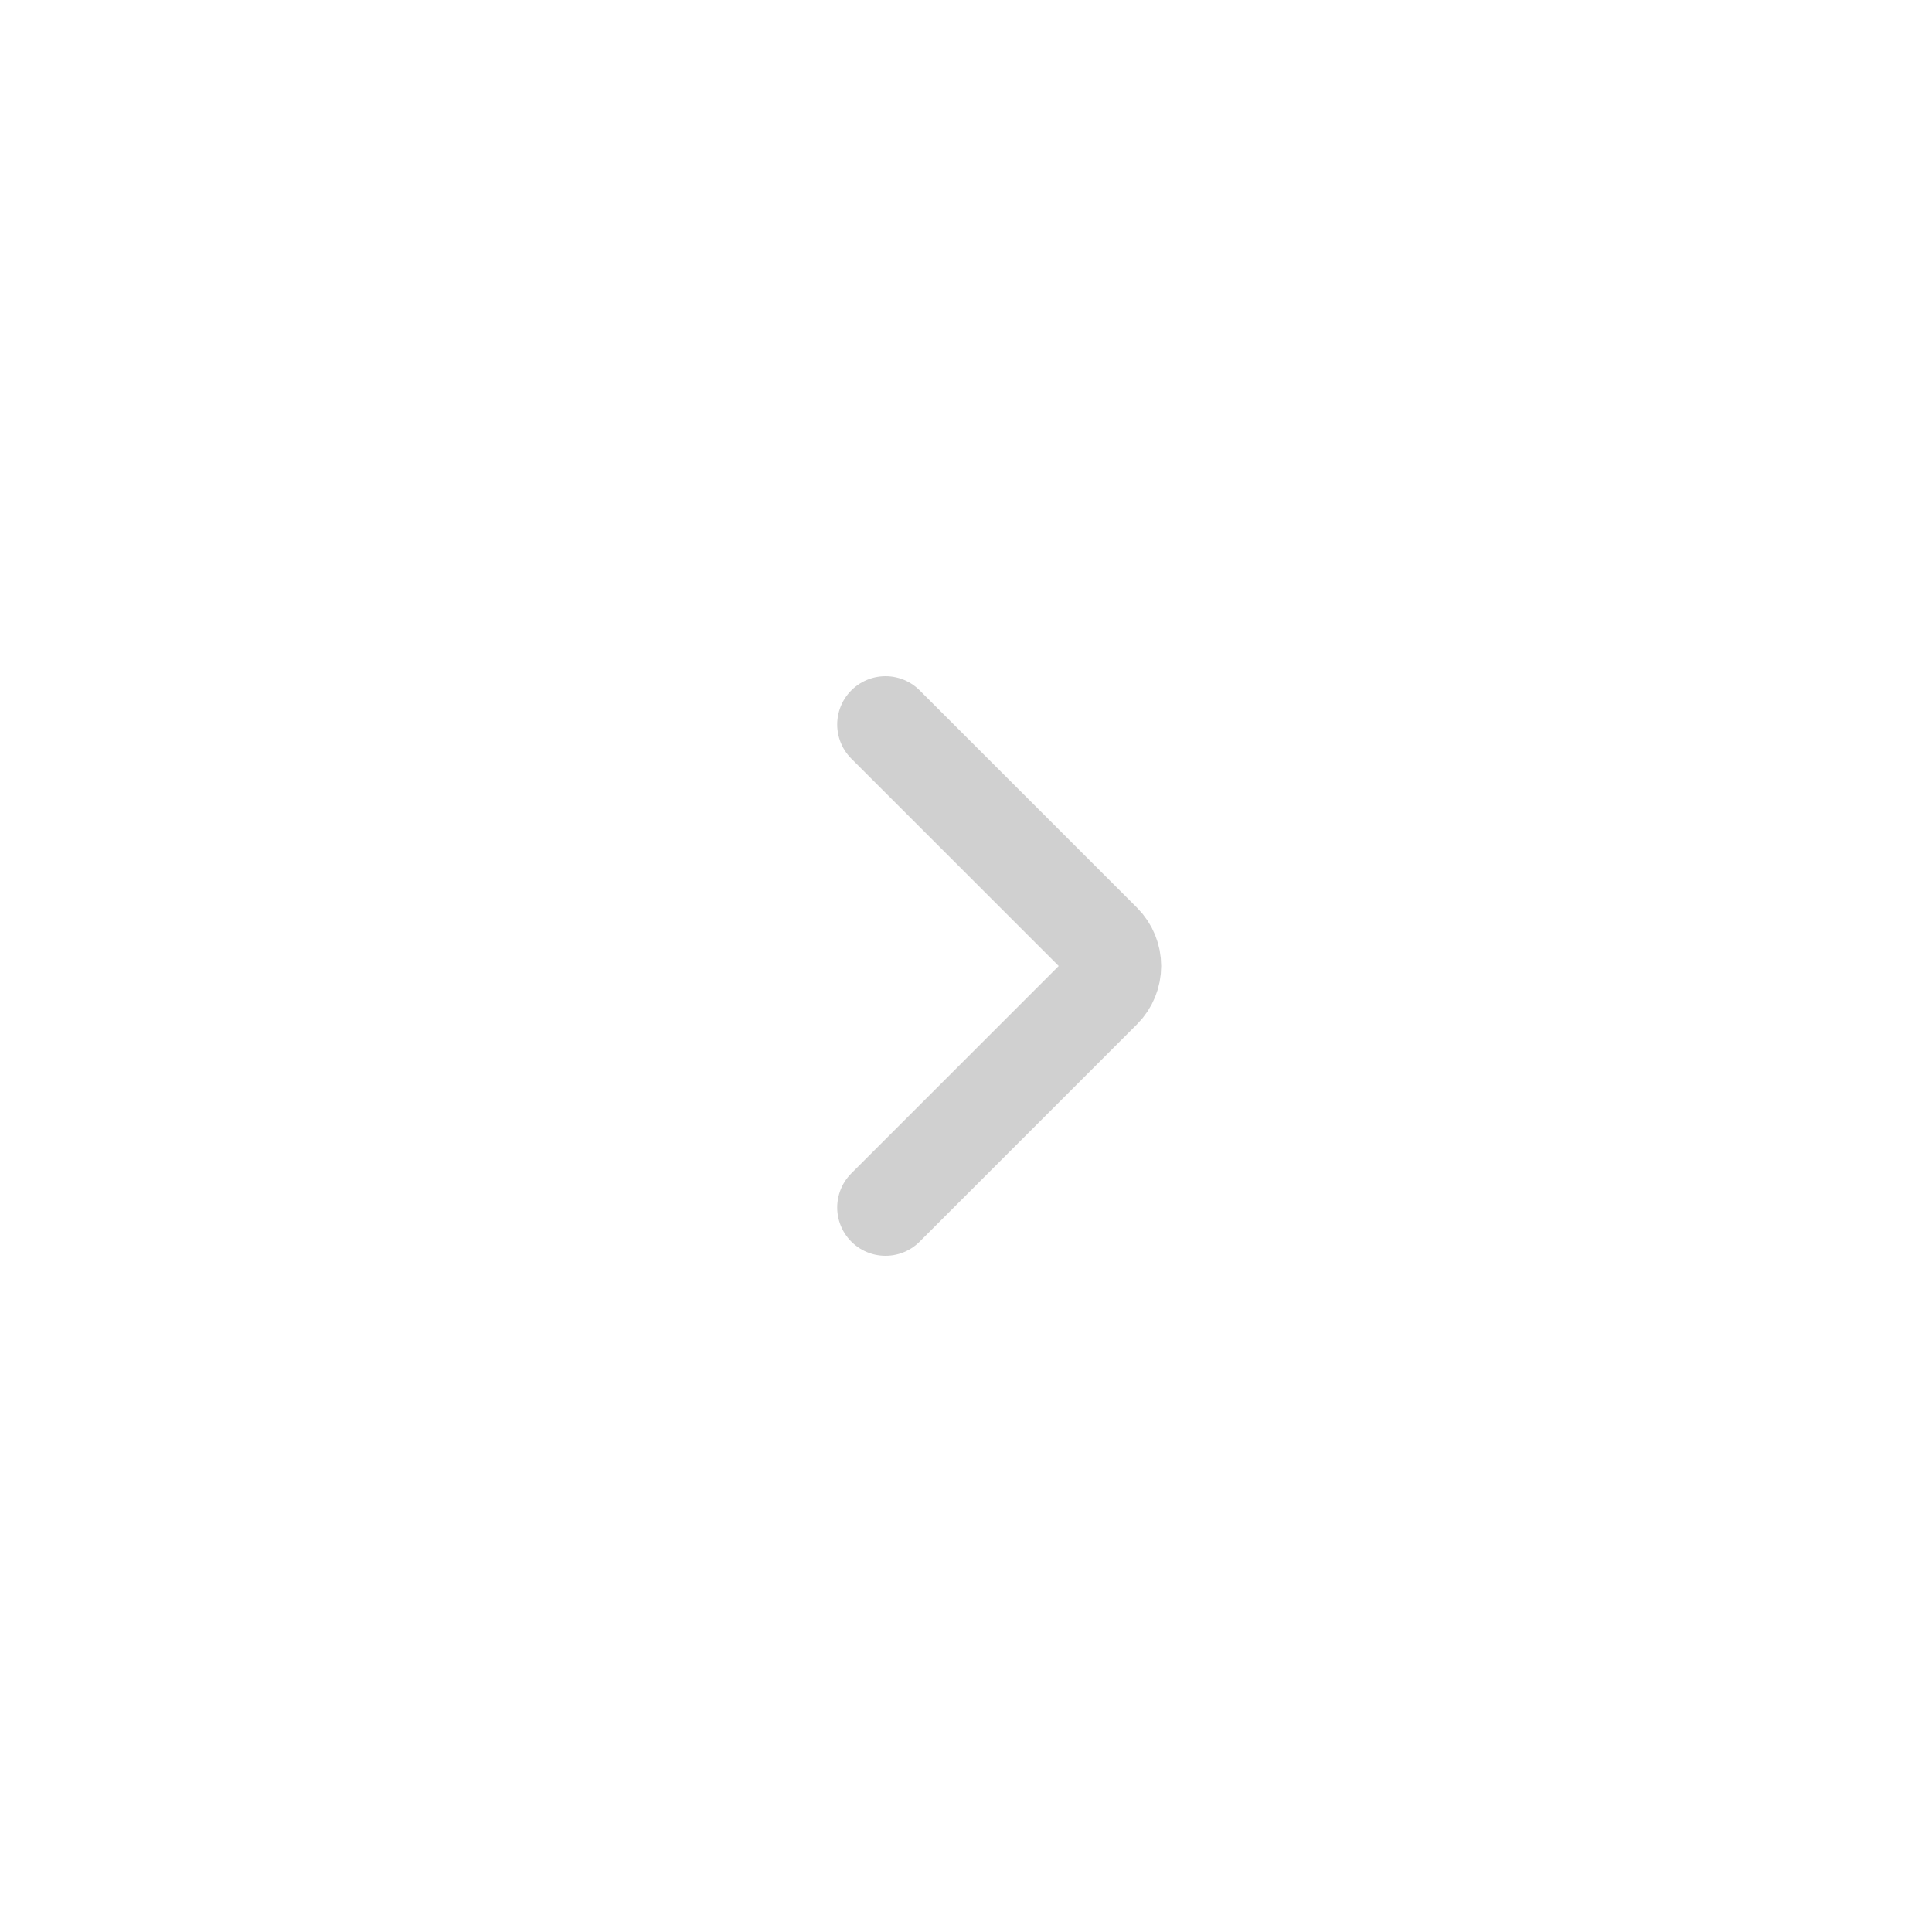
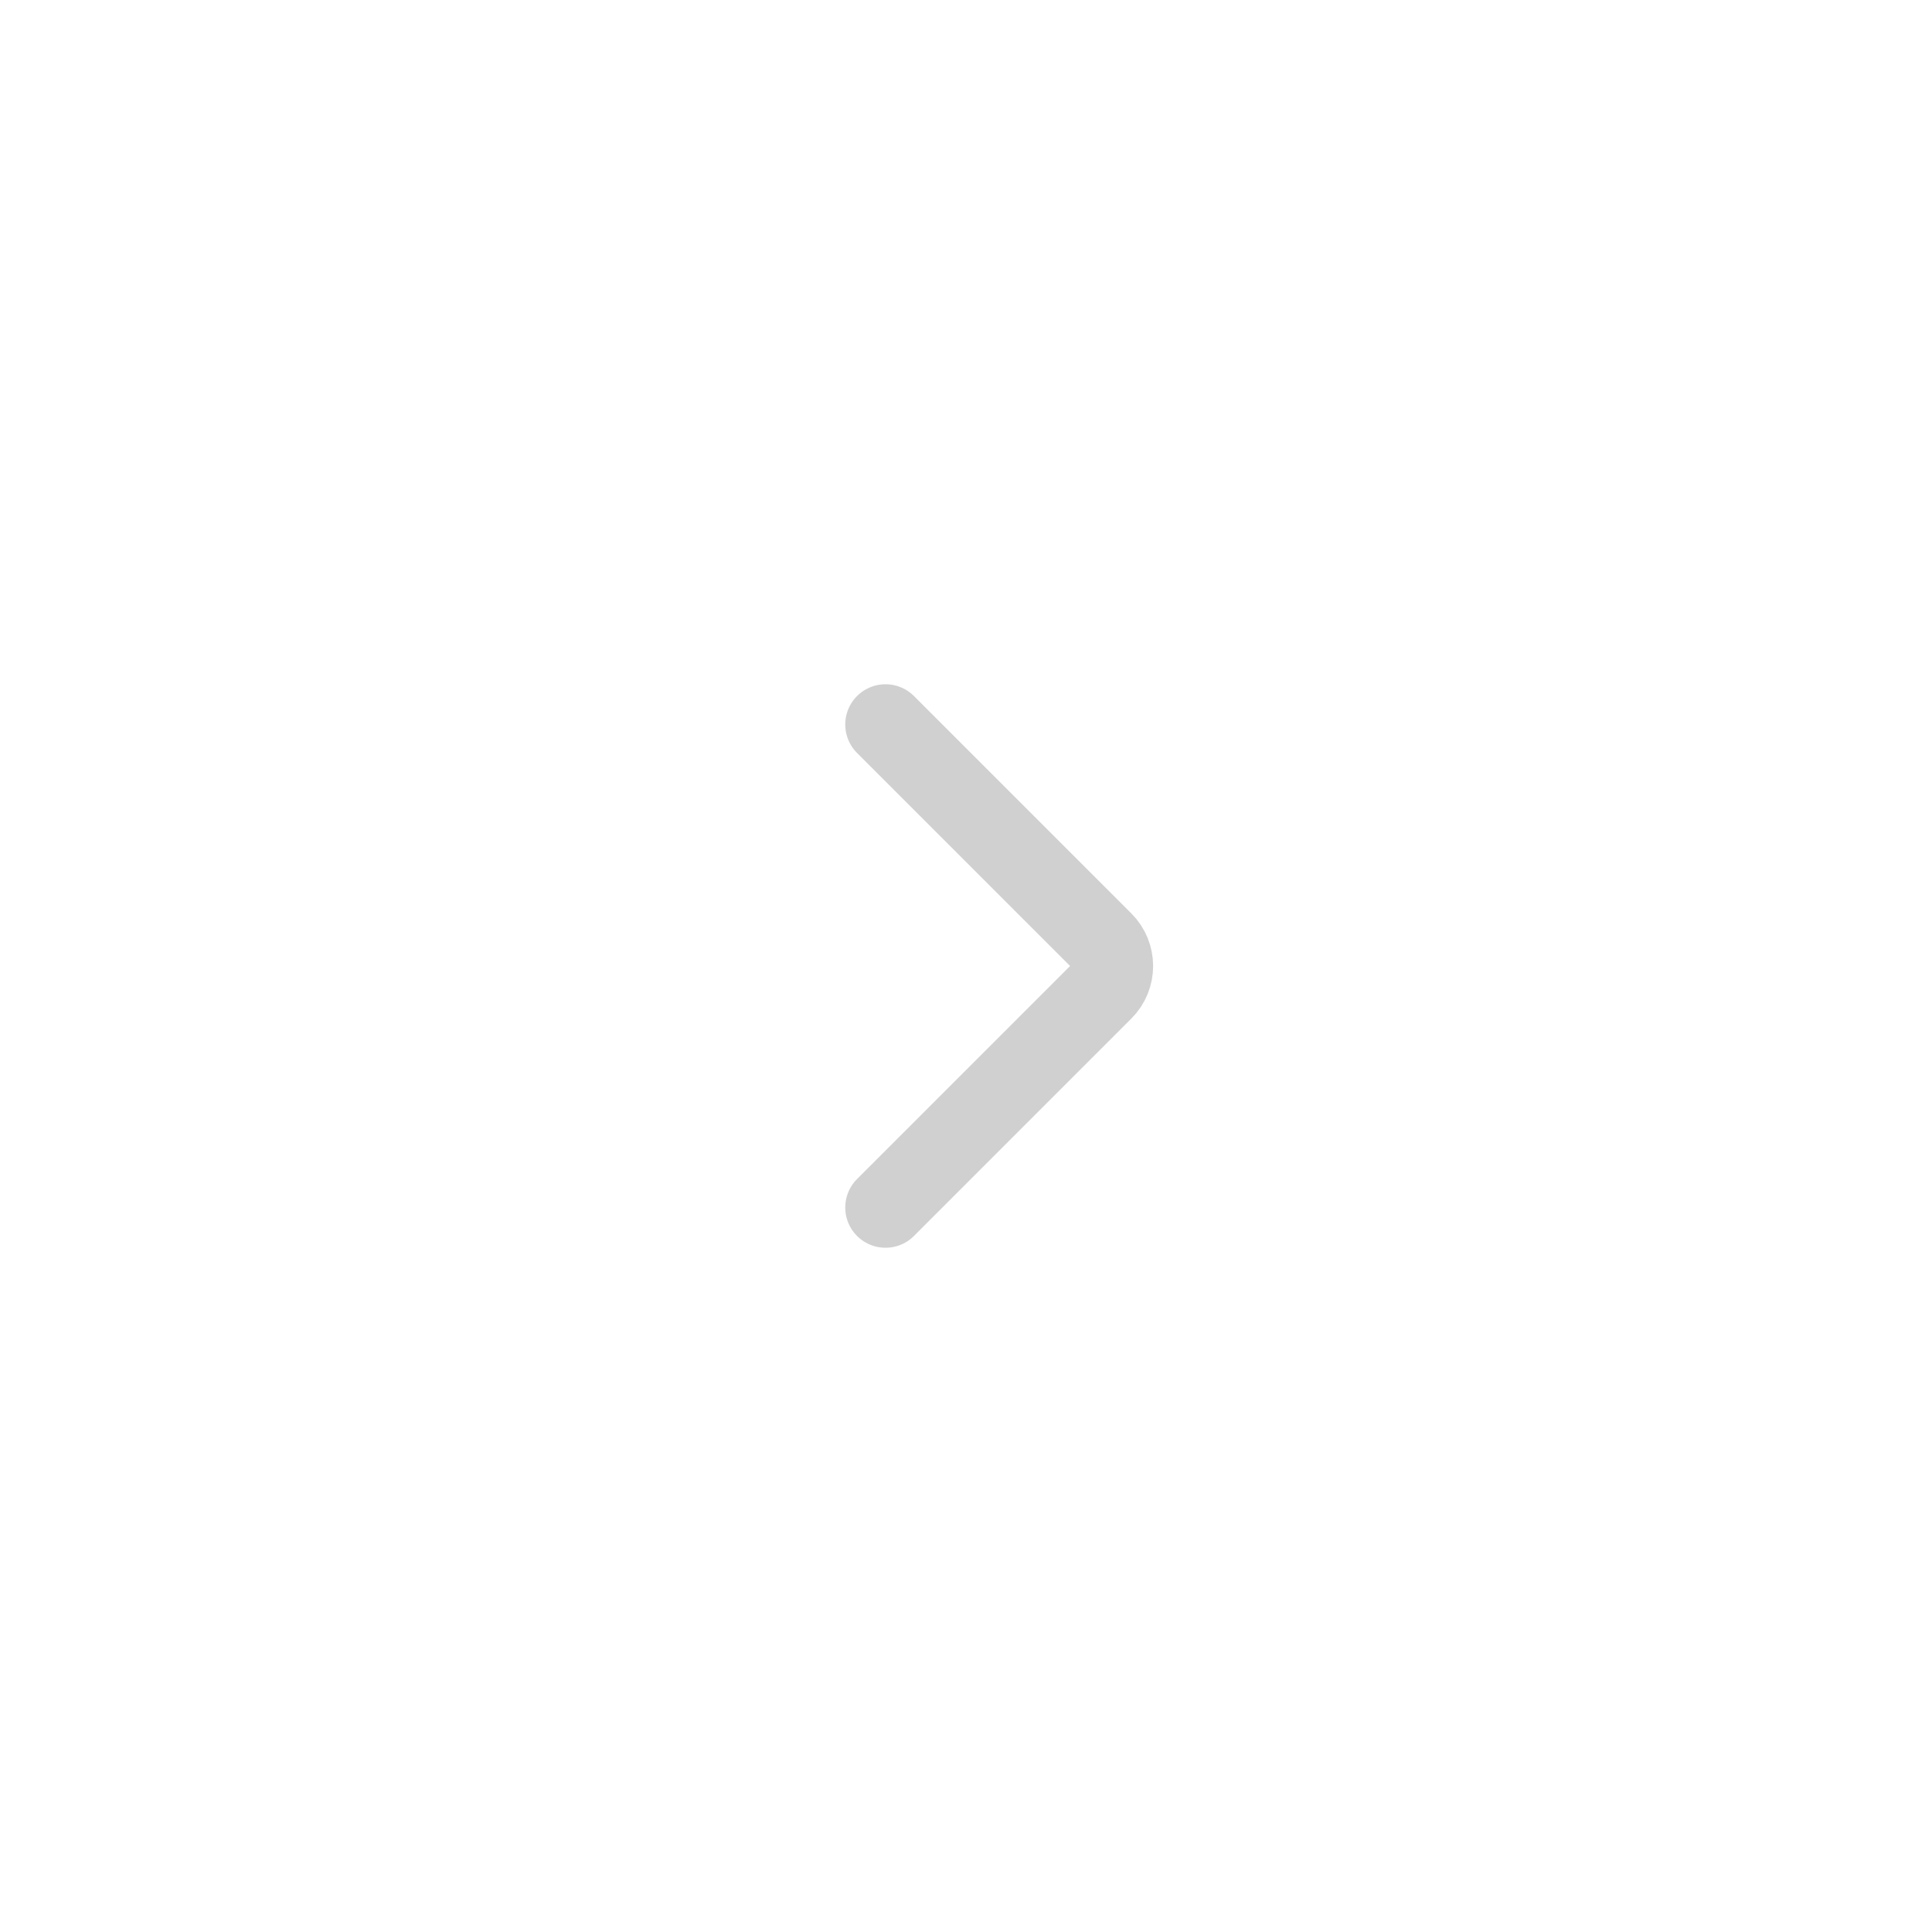
<svg xmlns="http://www.w3.org/2000/svg" width="40px" height="40px" viewBox="0 0 24 24" fill="none">
  <g id="SVGRepo_bgCarrier" stroke-width="0" />
  <g id="SVGRepo_tracerCarrier" stroke-linecap="round" stroke-linejoin="round" />
  <g id="SVGRepo_iconCarrier">
-     <path d="M11 15L13.7 12.3V12.3C13.866 12.134 13.866 11.866 13.7 11.7V11.7L11 9" stroke="#d0d0d0" stroke-width="1.2" stroke-linecap="round" stroke-linejoin="round" />
+     <path d="M11 15L13.7 12.3V12.3C13.866 12.134 13.866 11.866 13.7 11.7V11.7L11 9" stroke="#d0d0d0" stroke-width="1" stroke-linecap="round" stroke-linejoin="round" />
  </g>
</svg>
